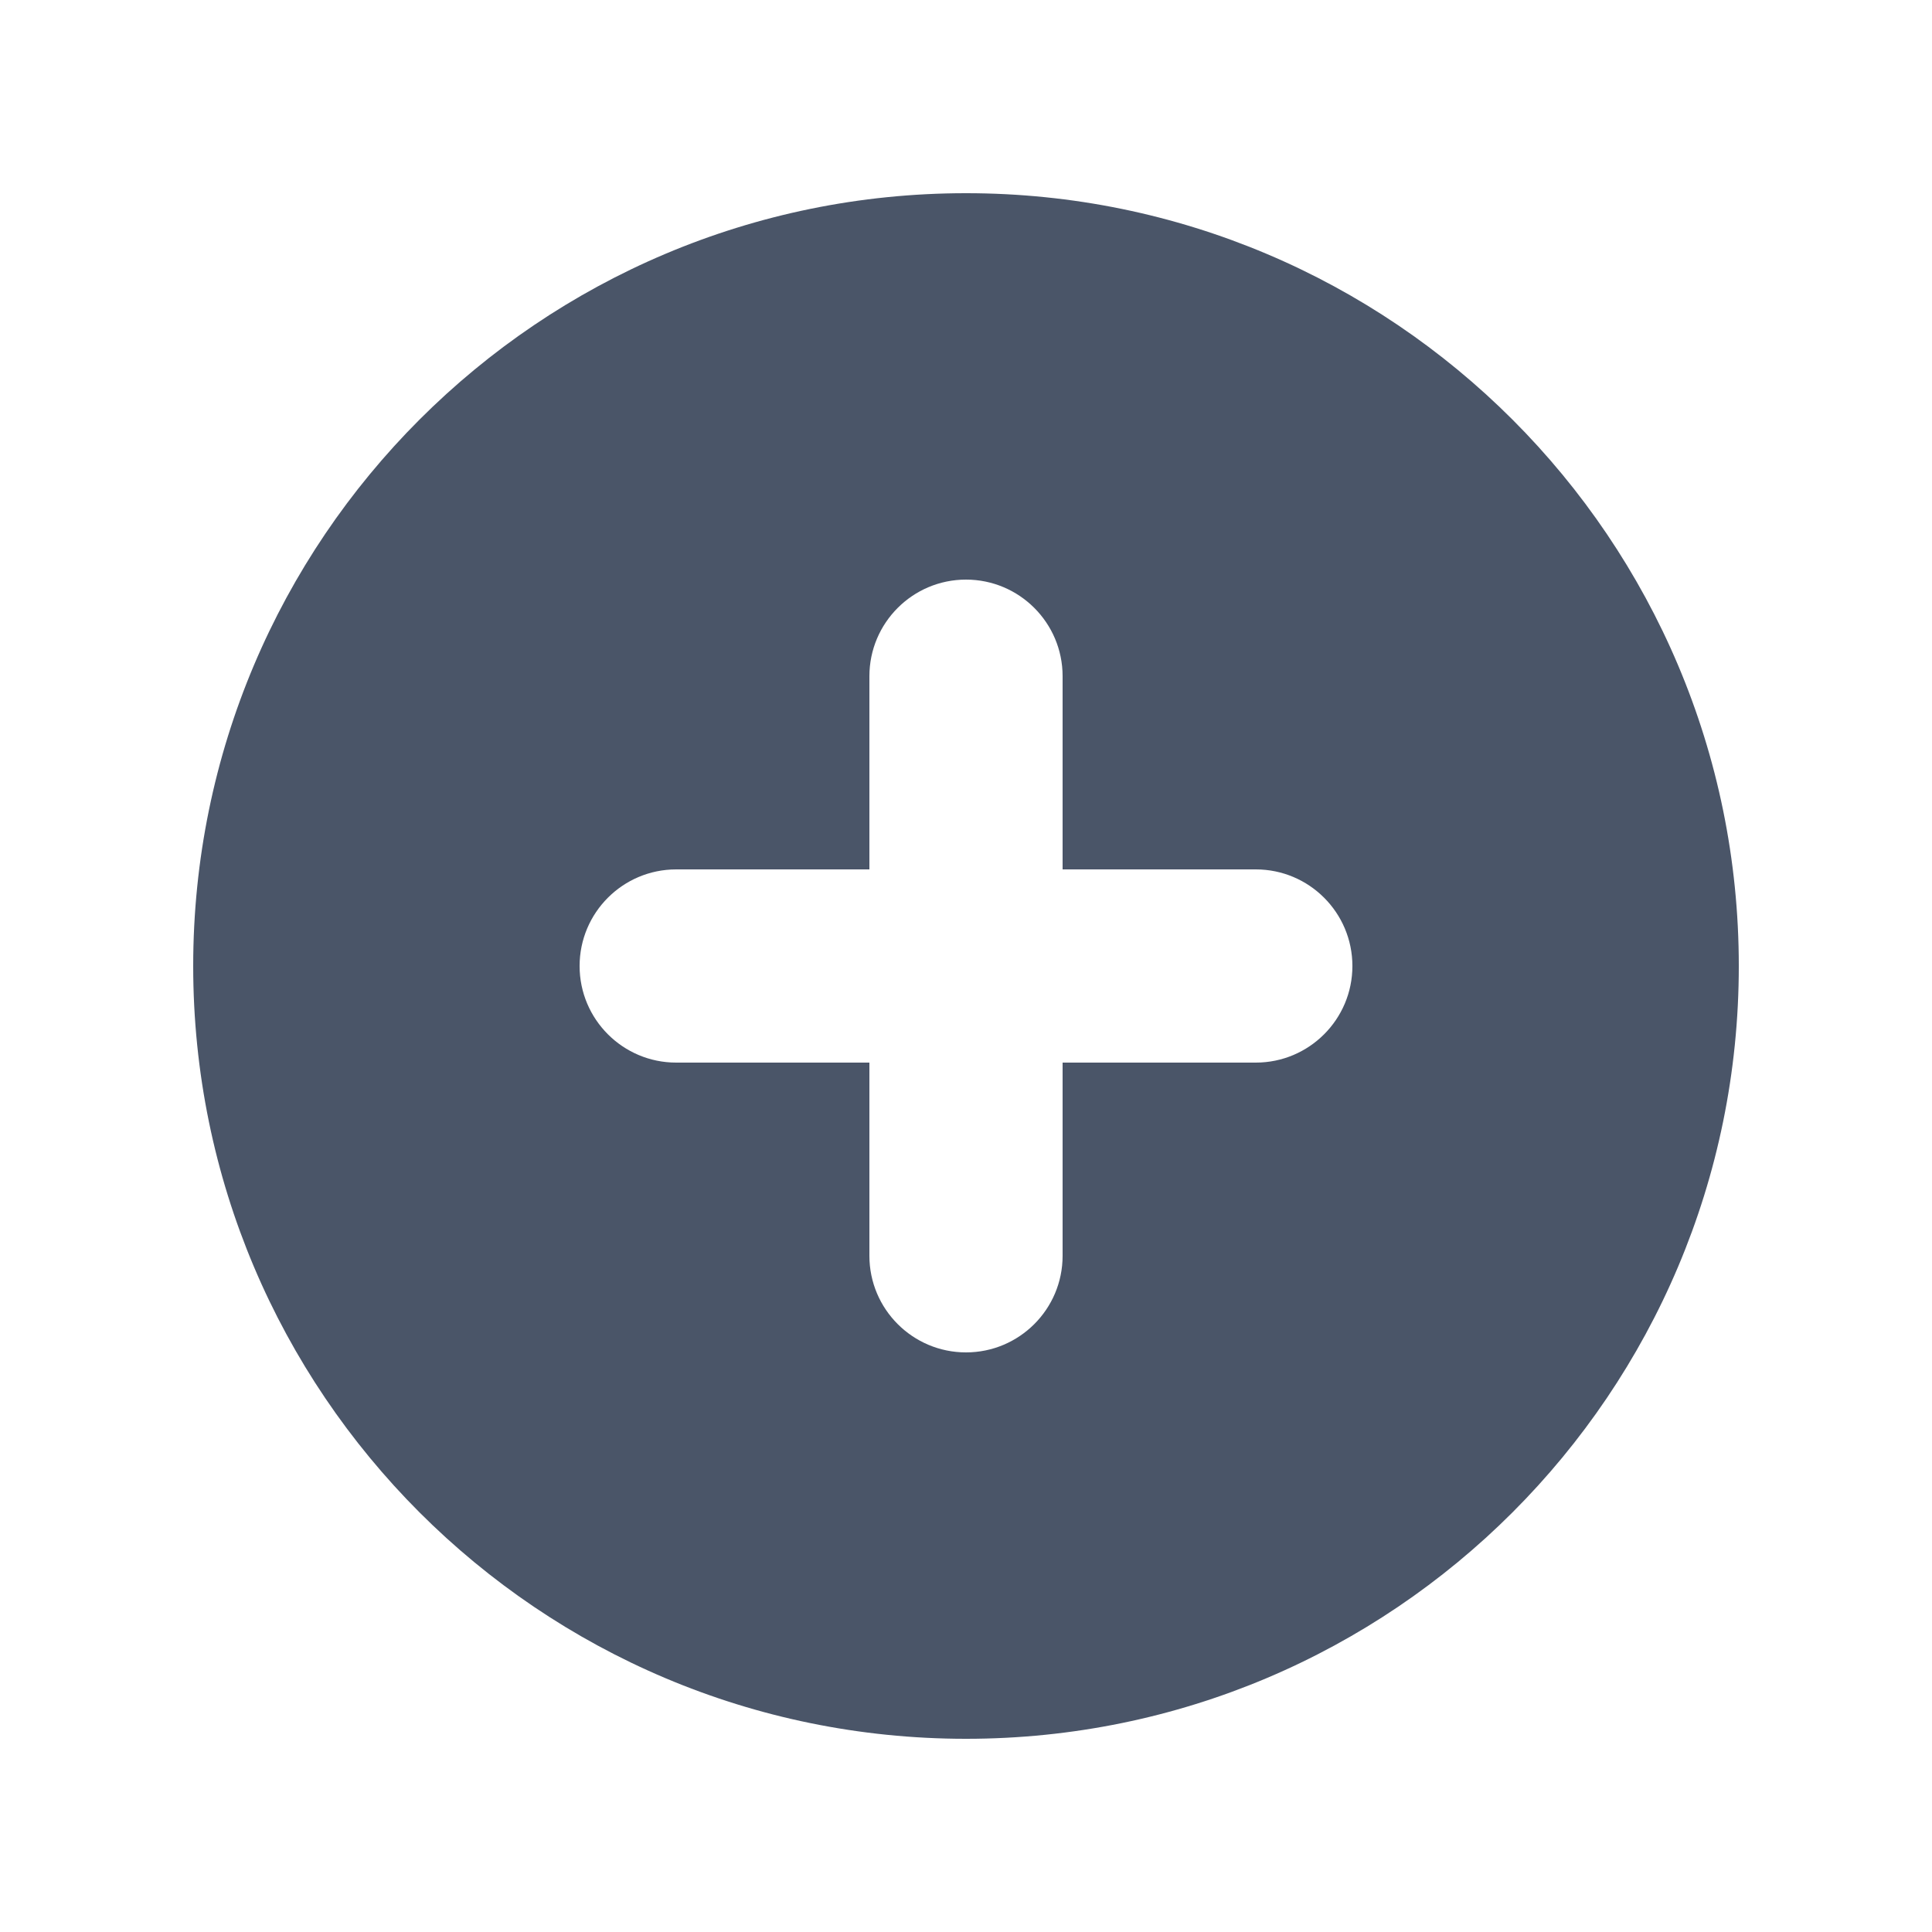
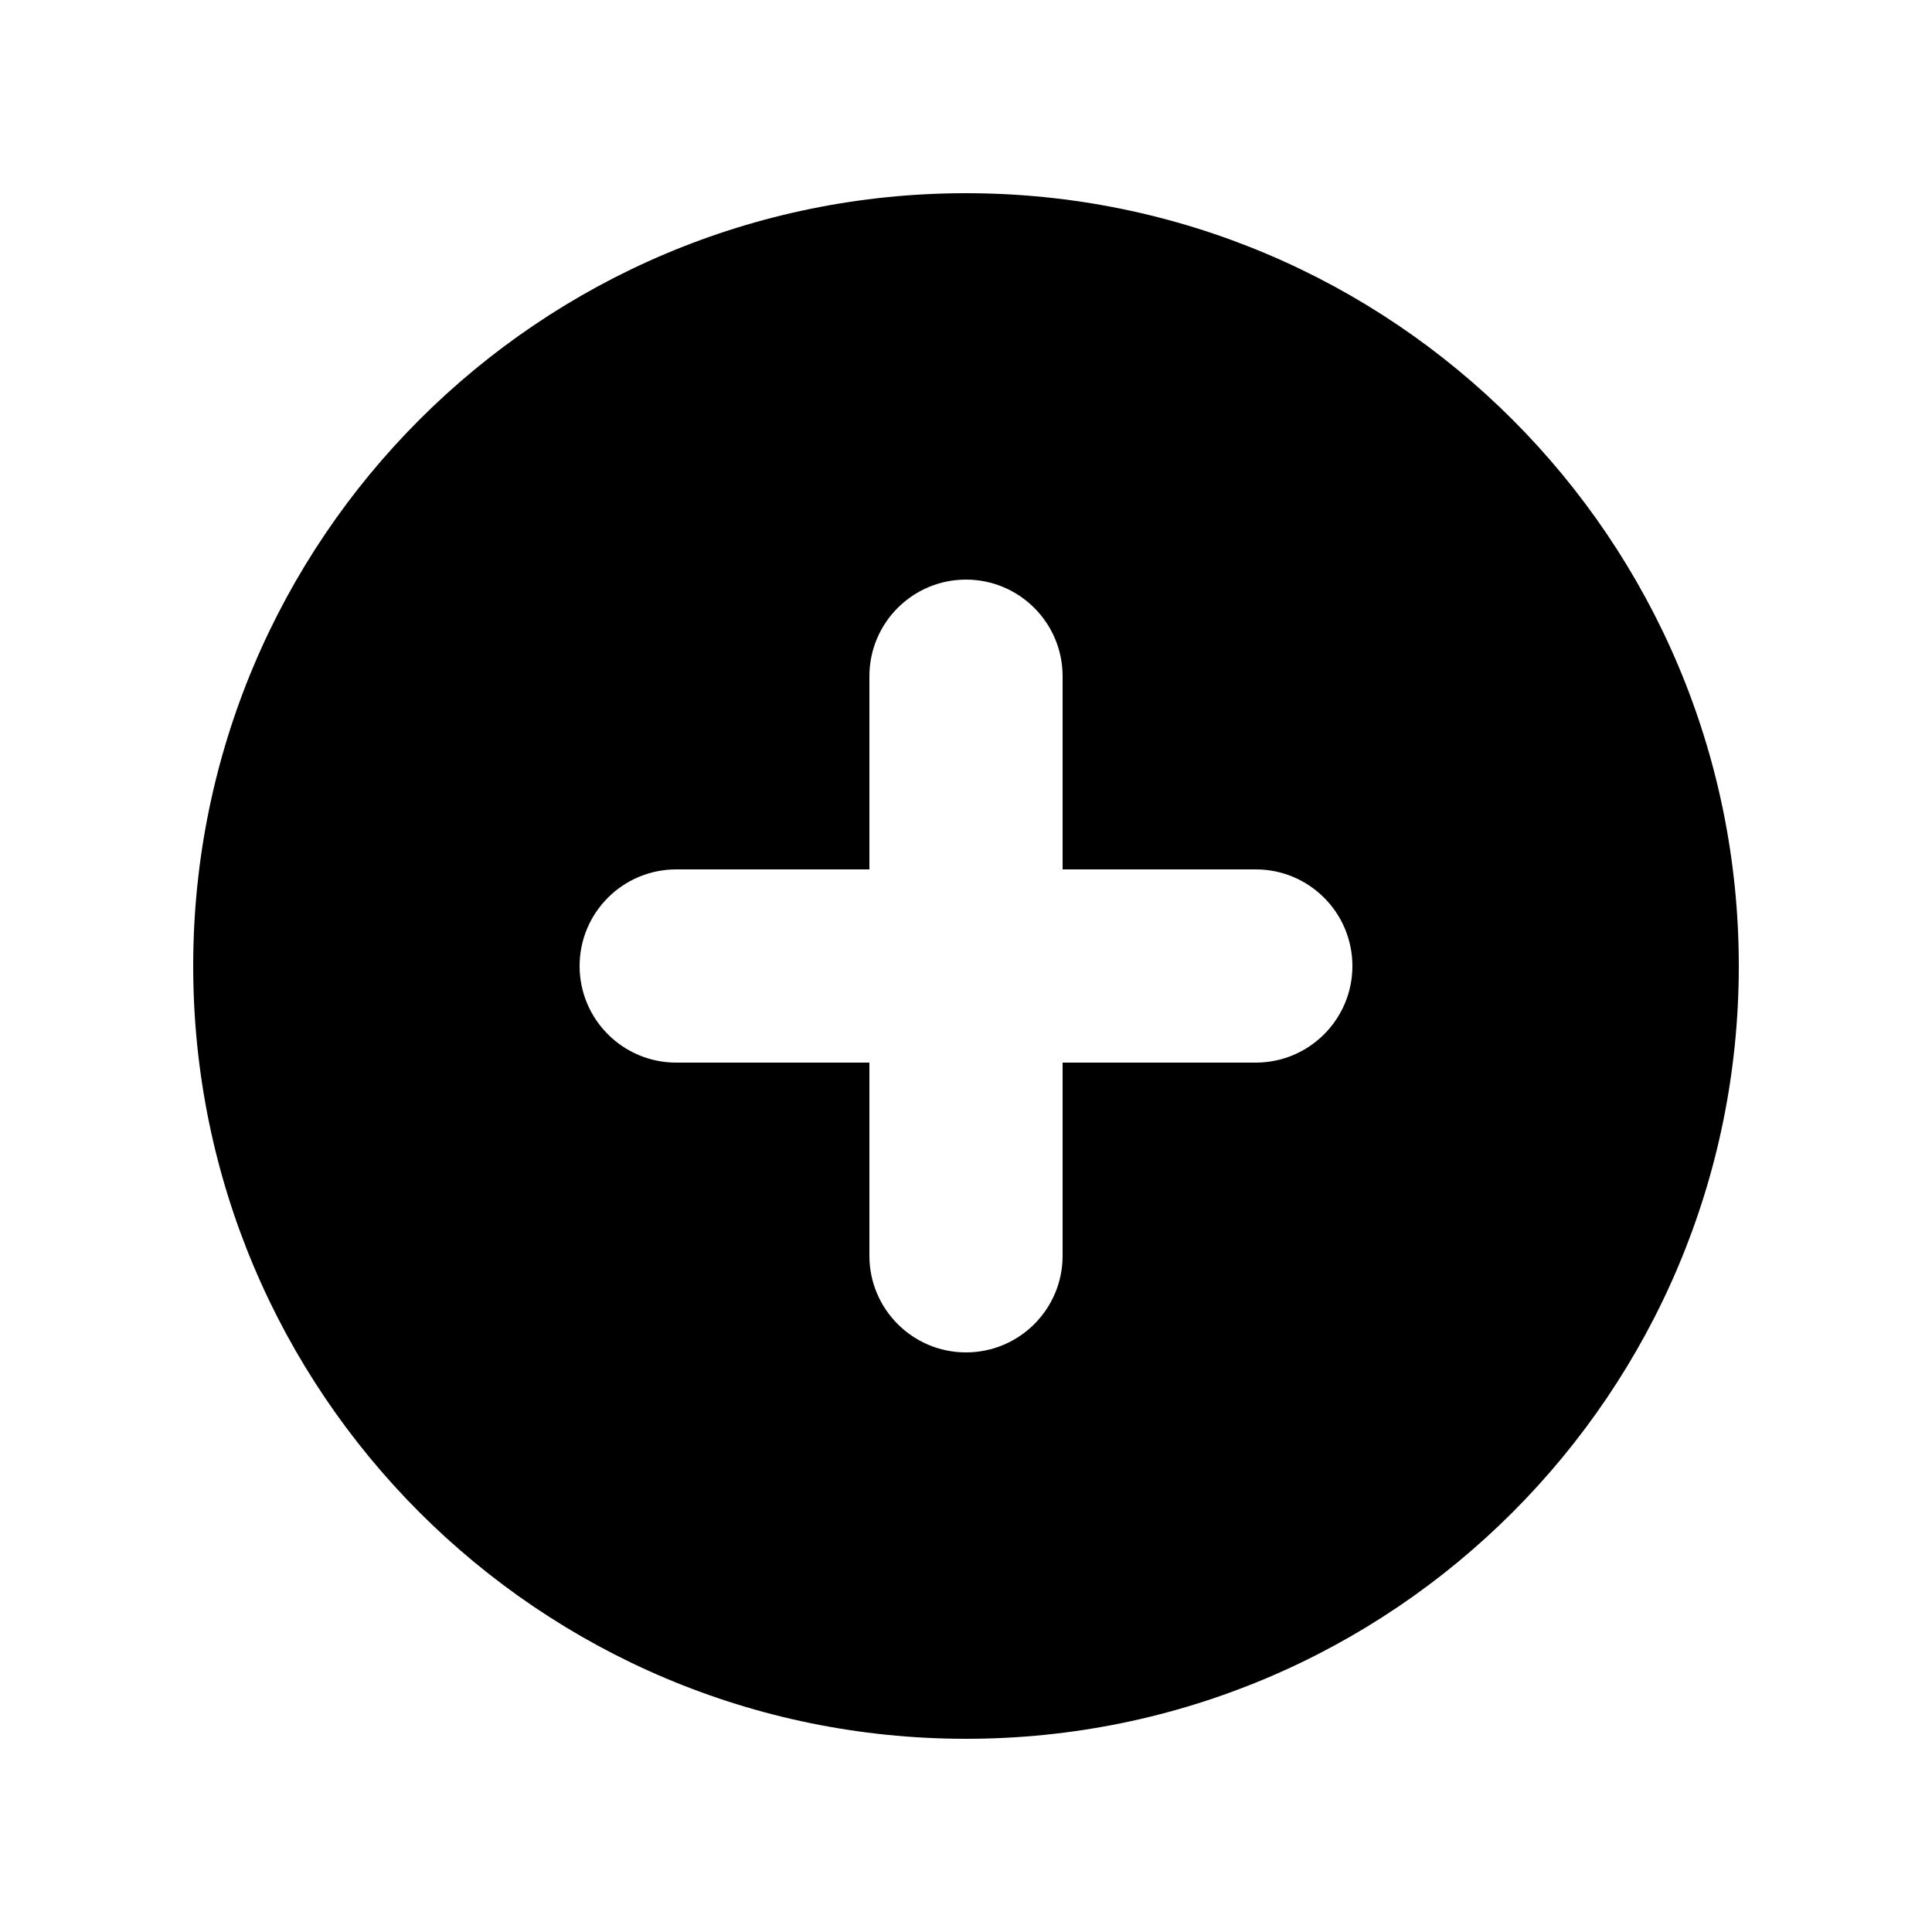
- <svg xmlns="http://www.w3.org/2000/svg" width="20" height="20" viewBox="0 0 20 20" fill="none">
-   <path fill-rule="evenodd" clip-rule="evenodd" d="M10 18C14.418 18 18 14.418 18 10C18 5.582 14.418 2 10 2C5.582 2 2 5.582 2 10C2 14.418 5.582 18 10 18ZM11 7C11 6.448 10.552 6 10 6C9.448 6 9 6.448 9 7V9H7C6.448 9 6 9.448 6 10C6 10.552 6.448 11 7 11H9V13C9 13.552 9.448 14 10 14C10.552 14 11 13.552 11 13V11H13C13.552 11 14 10.552 14 10C14 9.448 13.552 9 13 9H11V7Z" fill="#4A5568" />
+ <svg xmlns="http://www.w3.org/2000/svg" width="20" height="20" viewBox="0 0 20 20">
+   <path fill-rule="evenodd" clip-rule="evenodd" d="M10 18C14.418 18 18 14.418 18 10C18 5.582 14.418 2 10 2C5.582 2 2 5.582 2 10C2 14.418 5.582 18 10 18ZM11 7C11 6.448 10.552 6 10 6C9.448 6 9 6.448 9 7V9H7C6.448 9 6 9.448 6 10C6 10.552 6.448 11 7 11H9V13C9 13.552 9.448 14 10 14C10.552 14 11 13.552 11 13V11H13C13.552 11 14 10.552 14 10C14 9.448 13.552 9 13 9H11V7Z" />
</svg>
